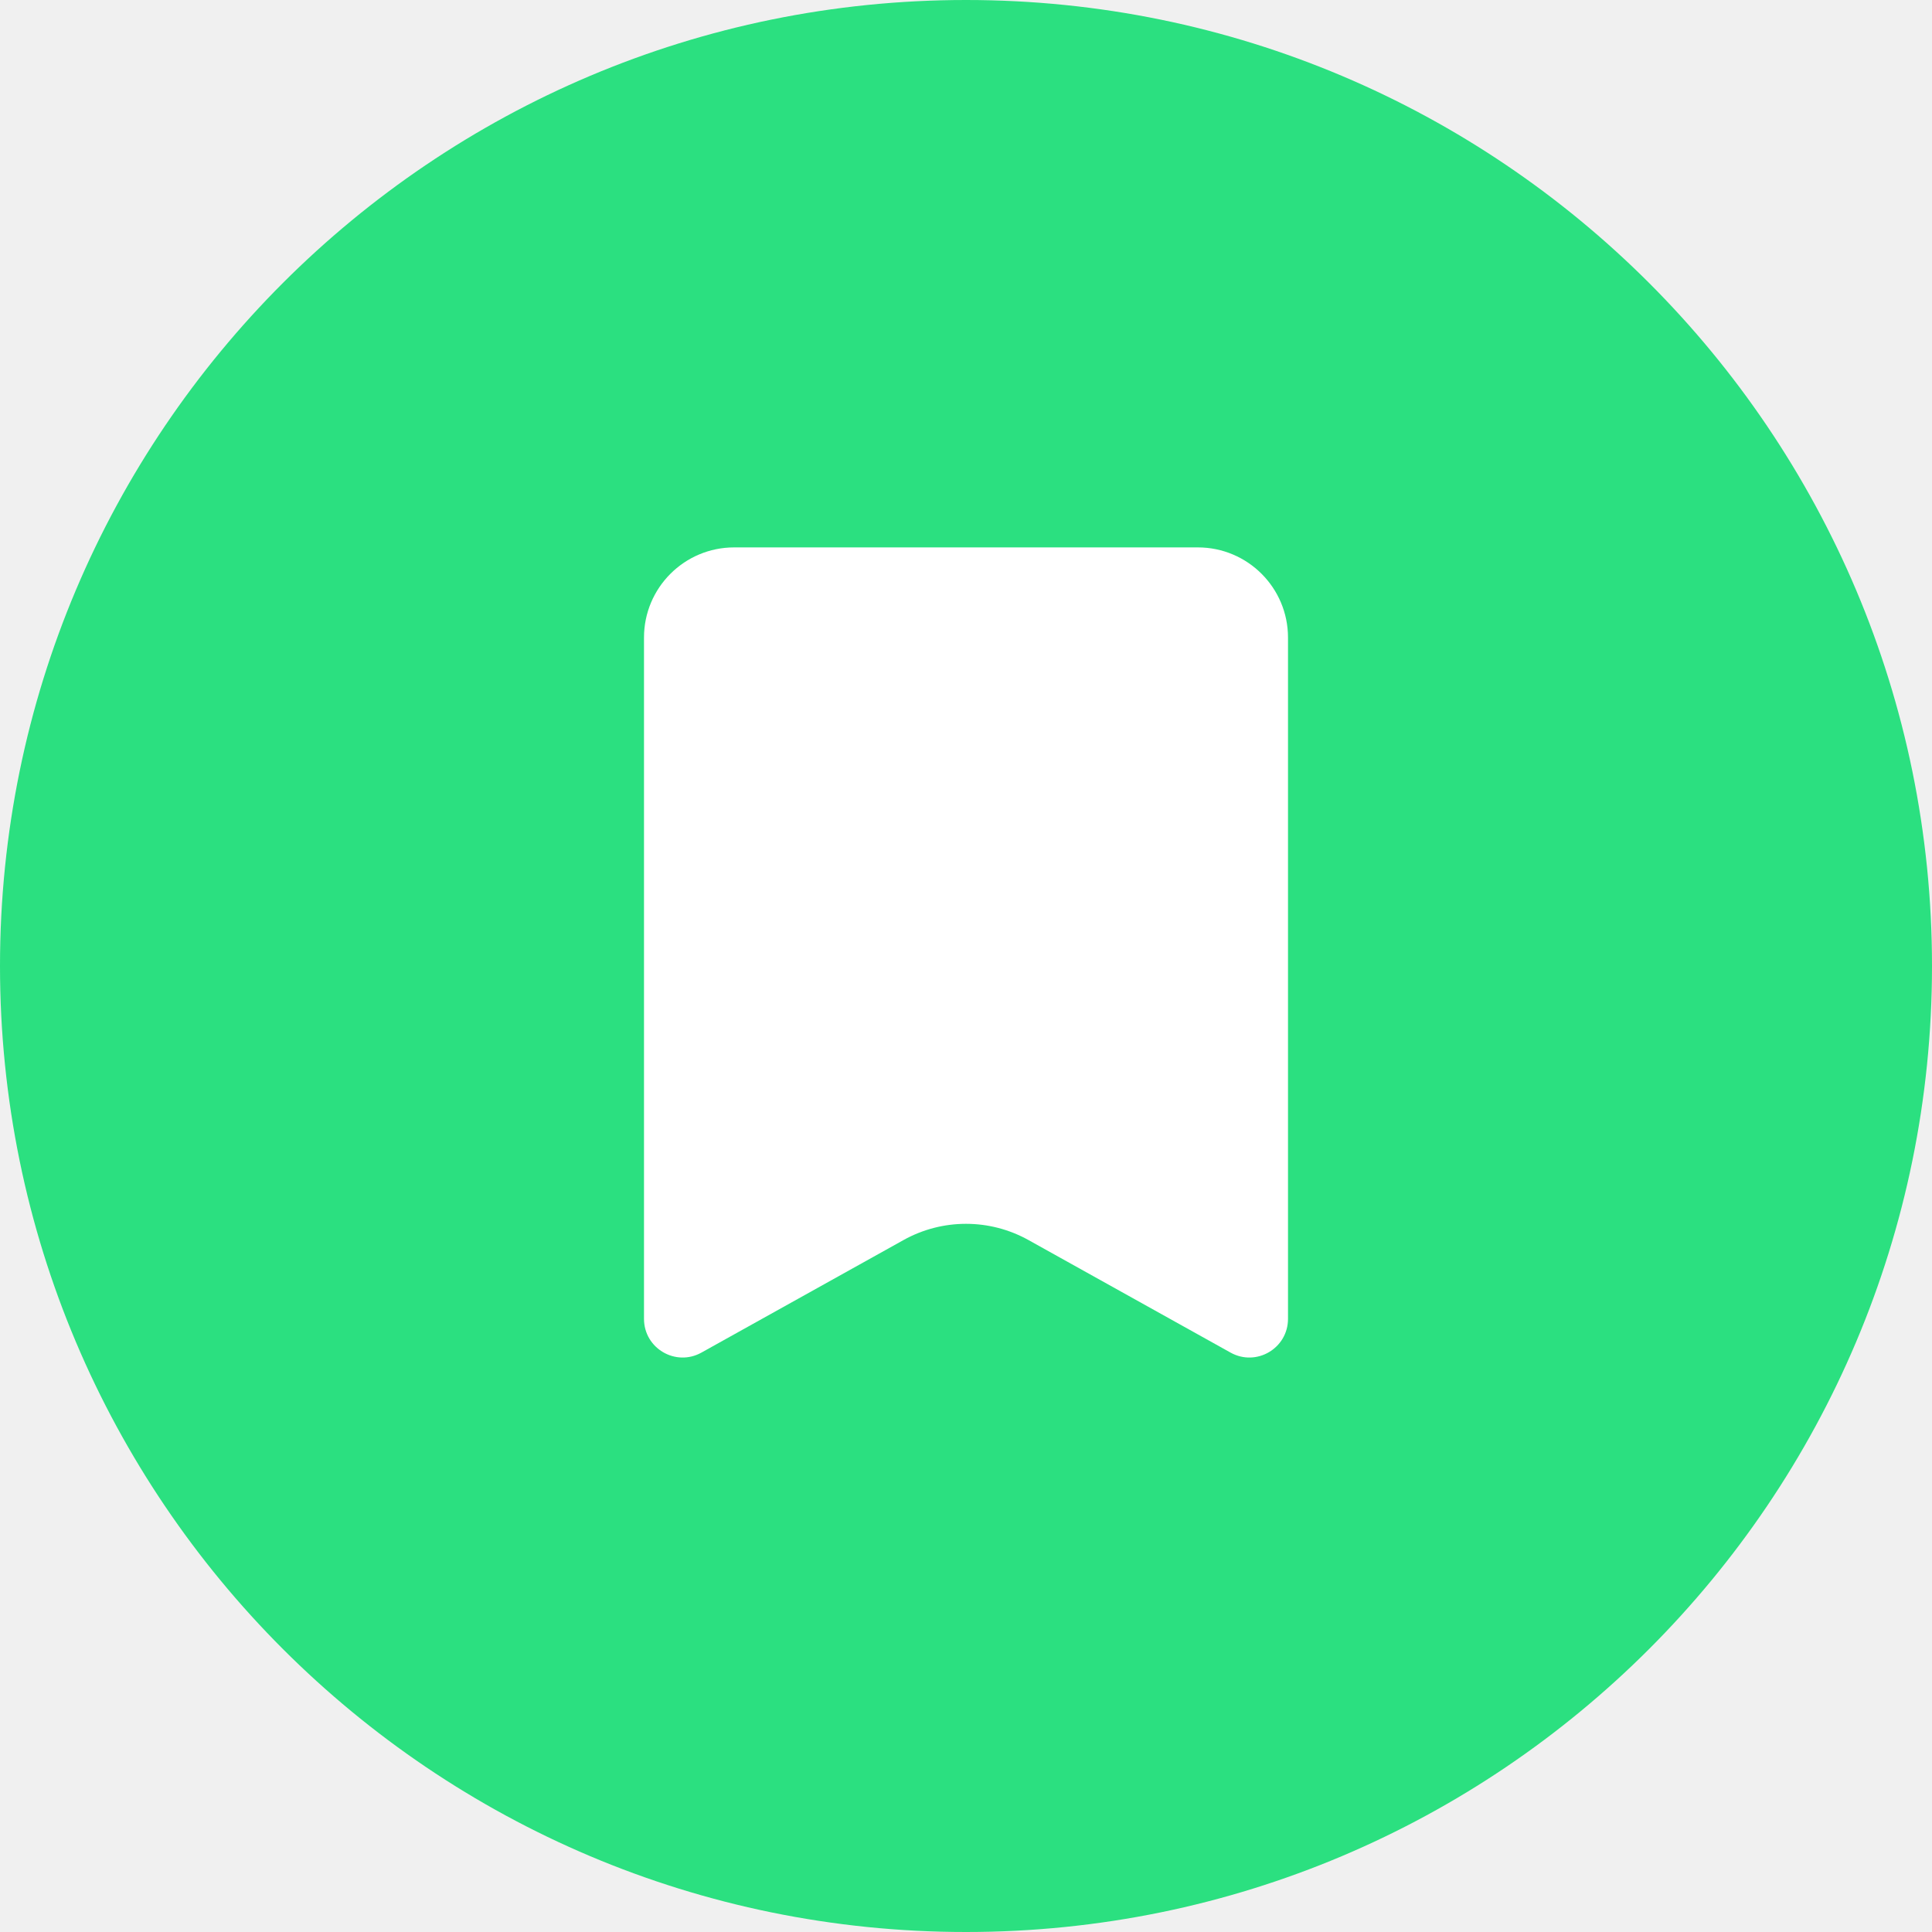
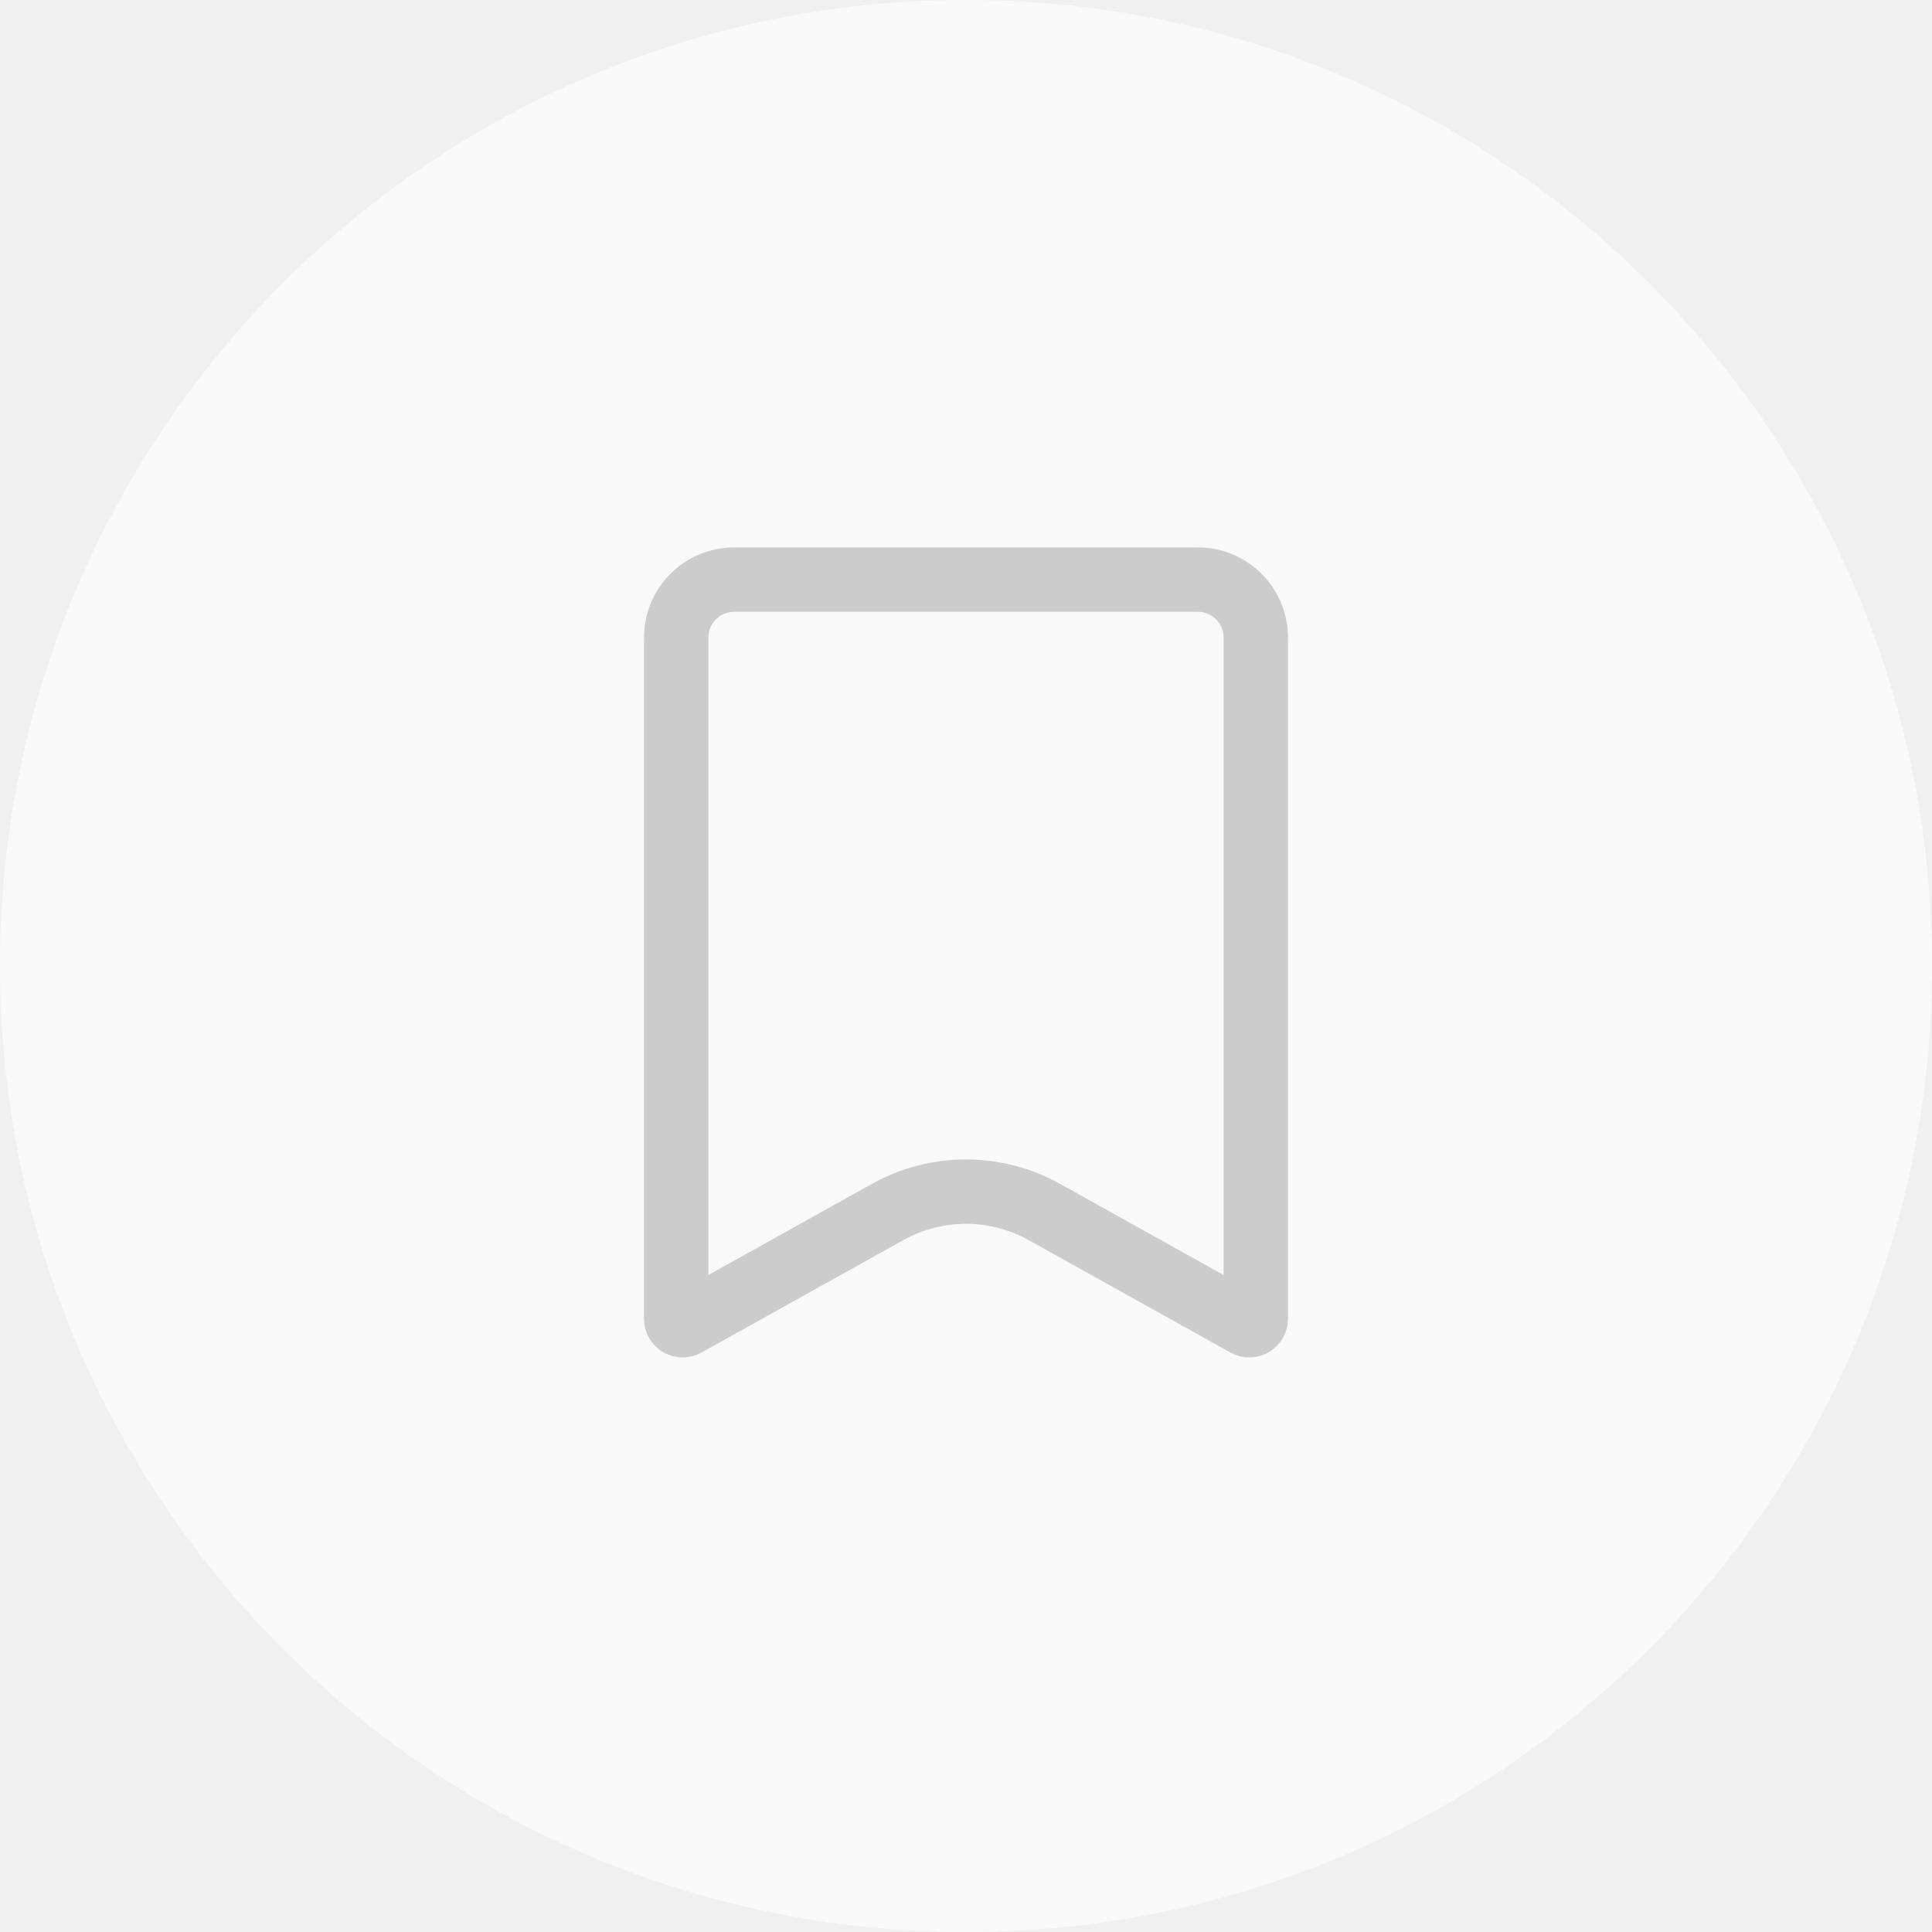
<svg xmlns="http://www.w3.org/2000/svg" width="30" height="30" viewBox="0 0 30 30" fill="none">
-   <rect width="30" height="30" rx="15" fill="#2BE080" />
-   <path d="M10 9.9C10 9.127 10.627 8.5 11.4 8.5H18.6C19.373 8.5 20 9.127 20 9.9V20.479C20 20.937 19.508 21.226 19.108 21.003L15.973 19.257C15.368 18.919 14.632 18.919 14.027 19.257L10.892 21.003C10.492 21.226 10 20.937 10 20.479V9.9Z" fill="white" />
+   <rect width="30" height="30" rx="15" fill="#F9F9F9" />
+   <path d="M10.5 9.9C10.5 9.403 10.903 9 11.4 9H18.6C19.097 9 19.5 9.403 19.5 9.9V20.479C19.5 20.555 19.418 20.603 19.351 20.566L16.217 18.82C15.46 18.398 14.54 18.398 13.783 18.82L10.649 20.566C10.582 20.603 10.5 20.555 10.5 20.479V9.9Z" stroke="#CCCCCC" />
</svg>
